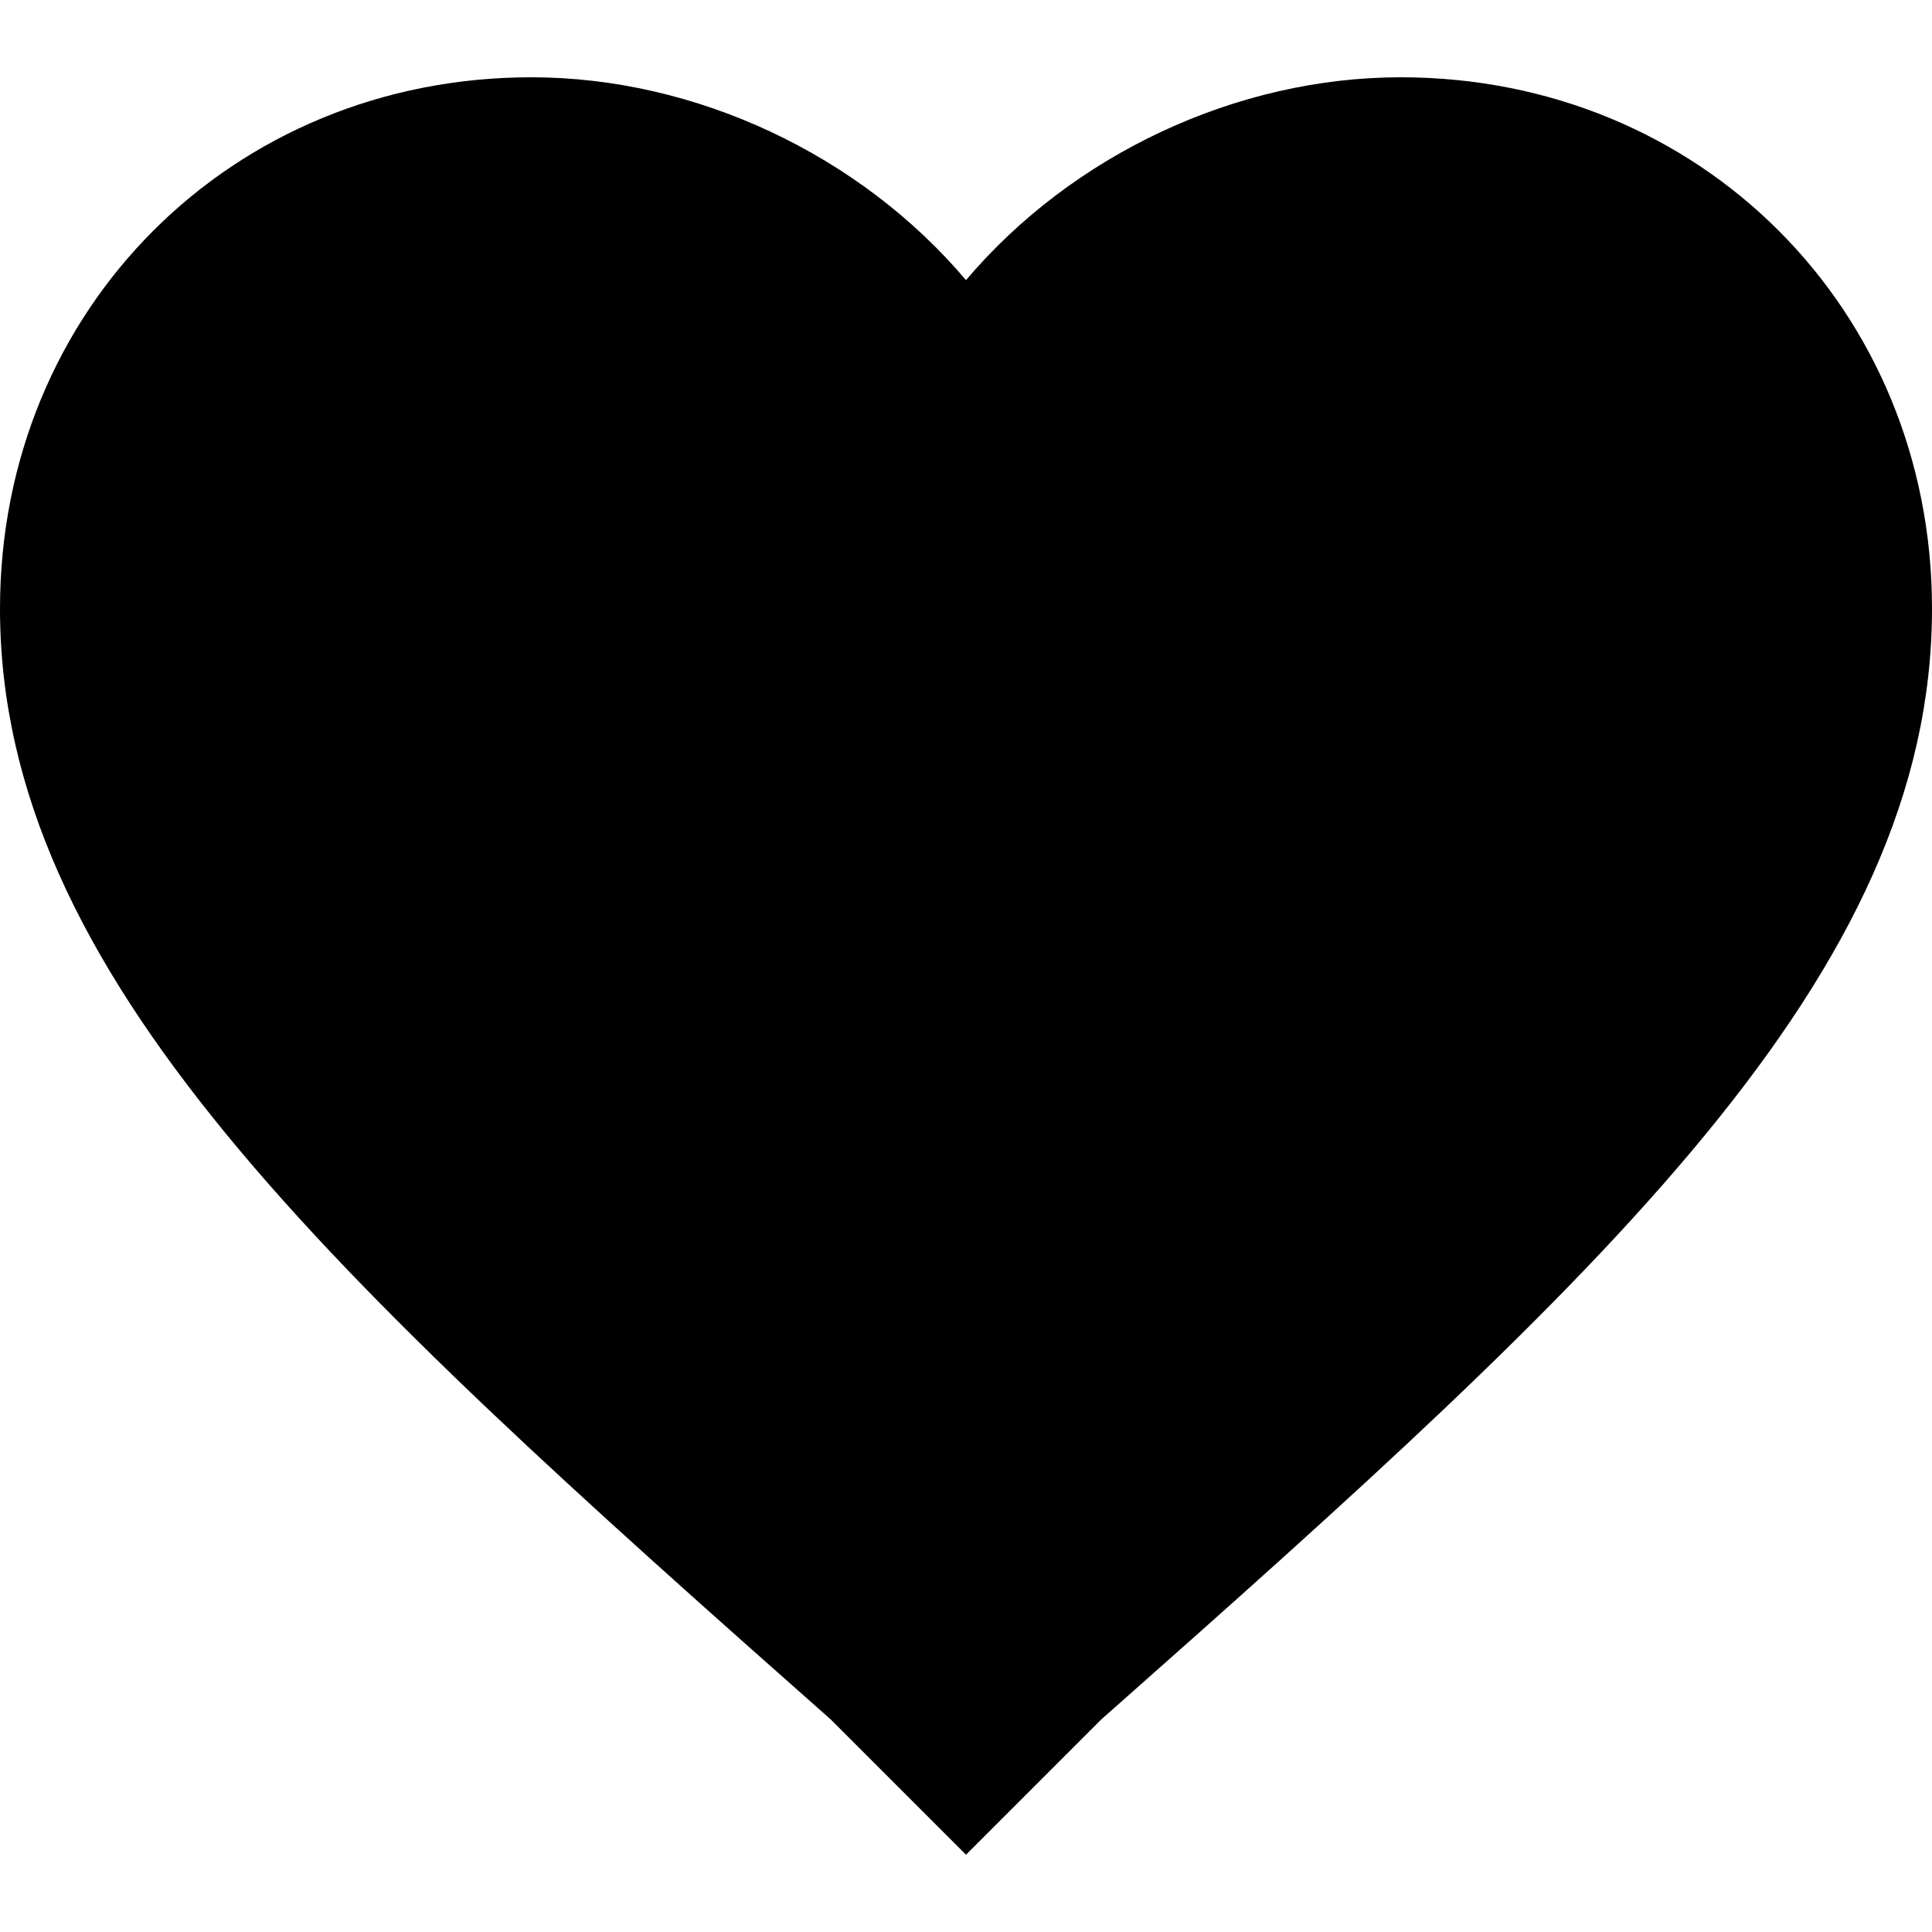
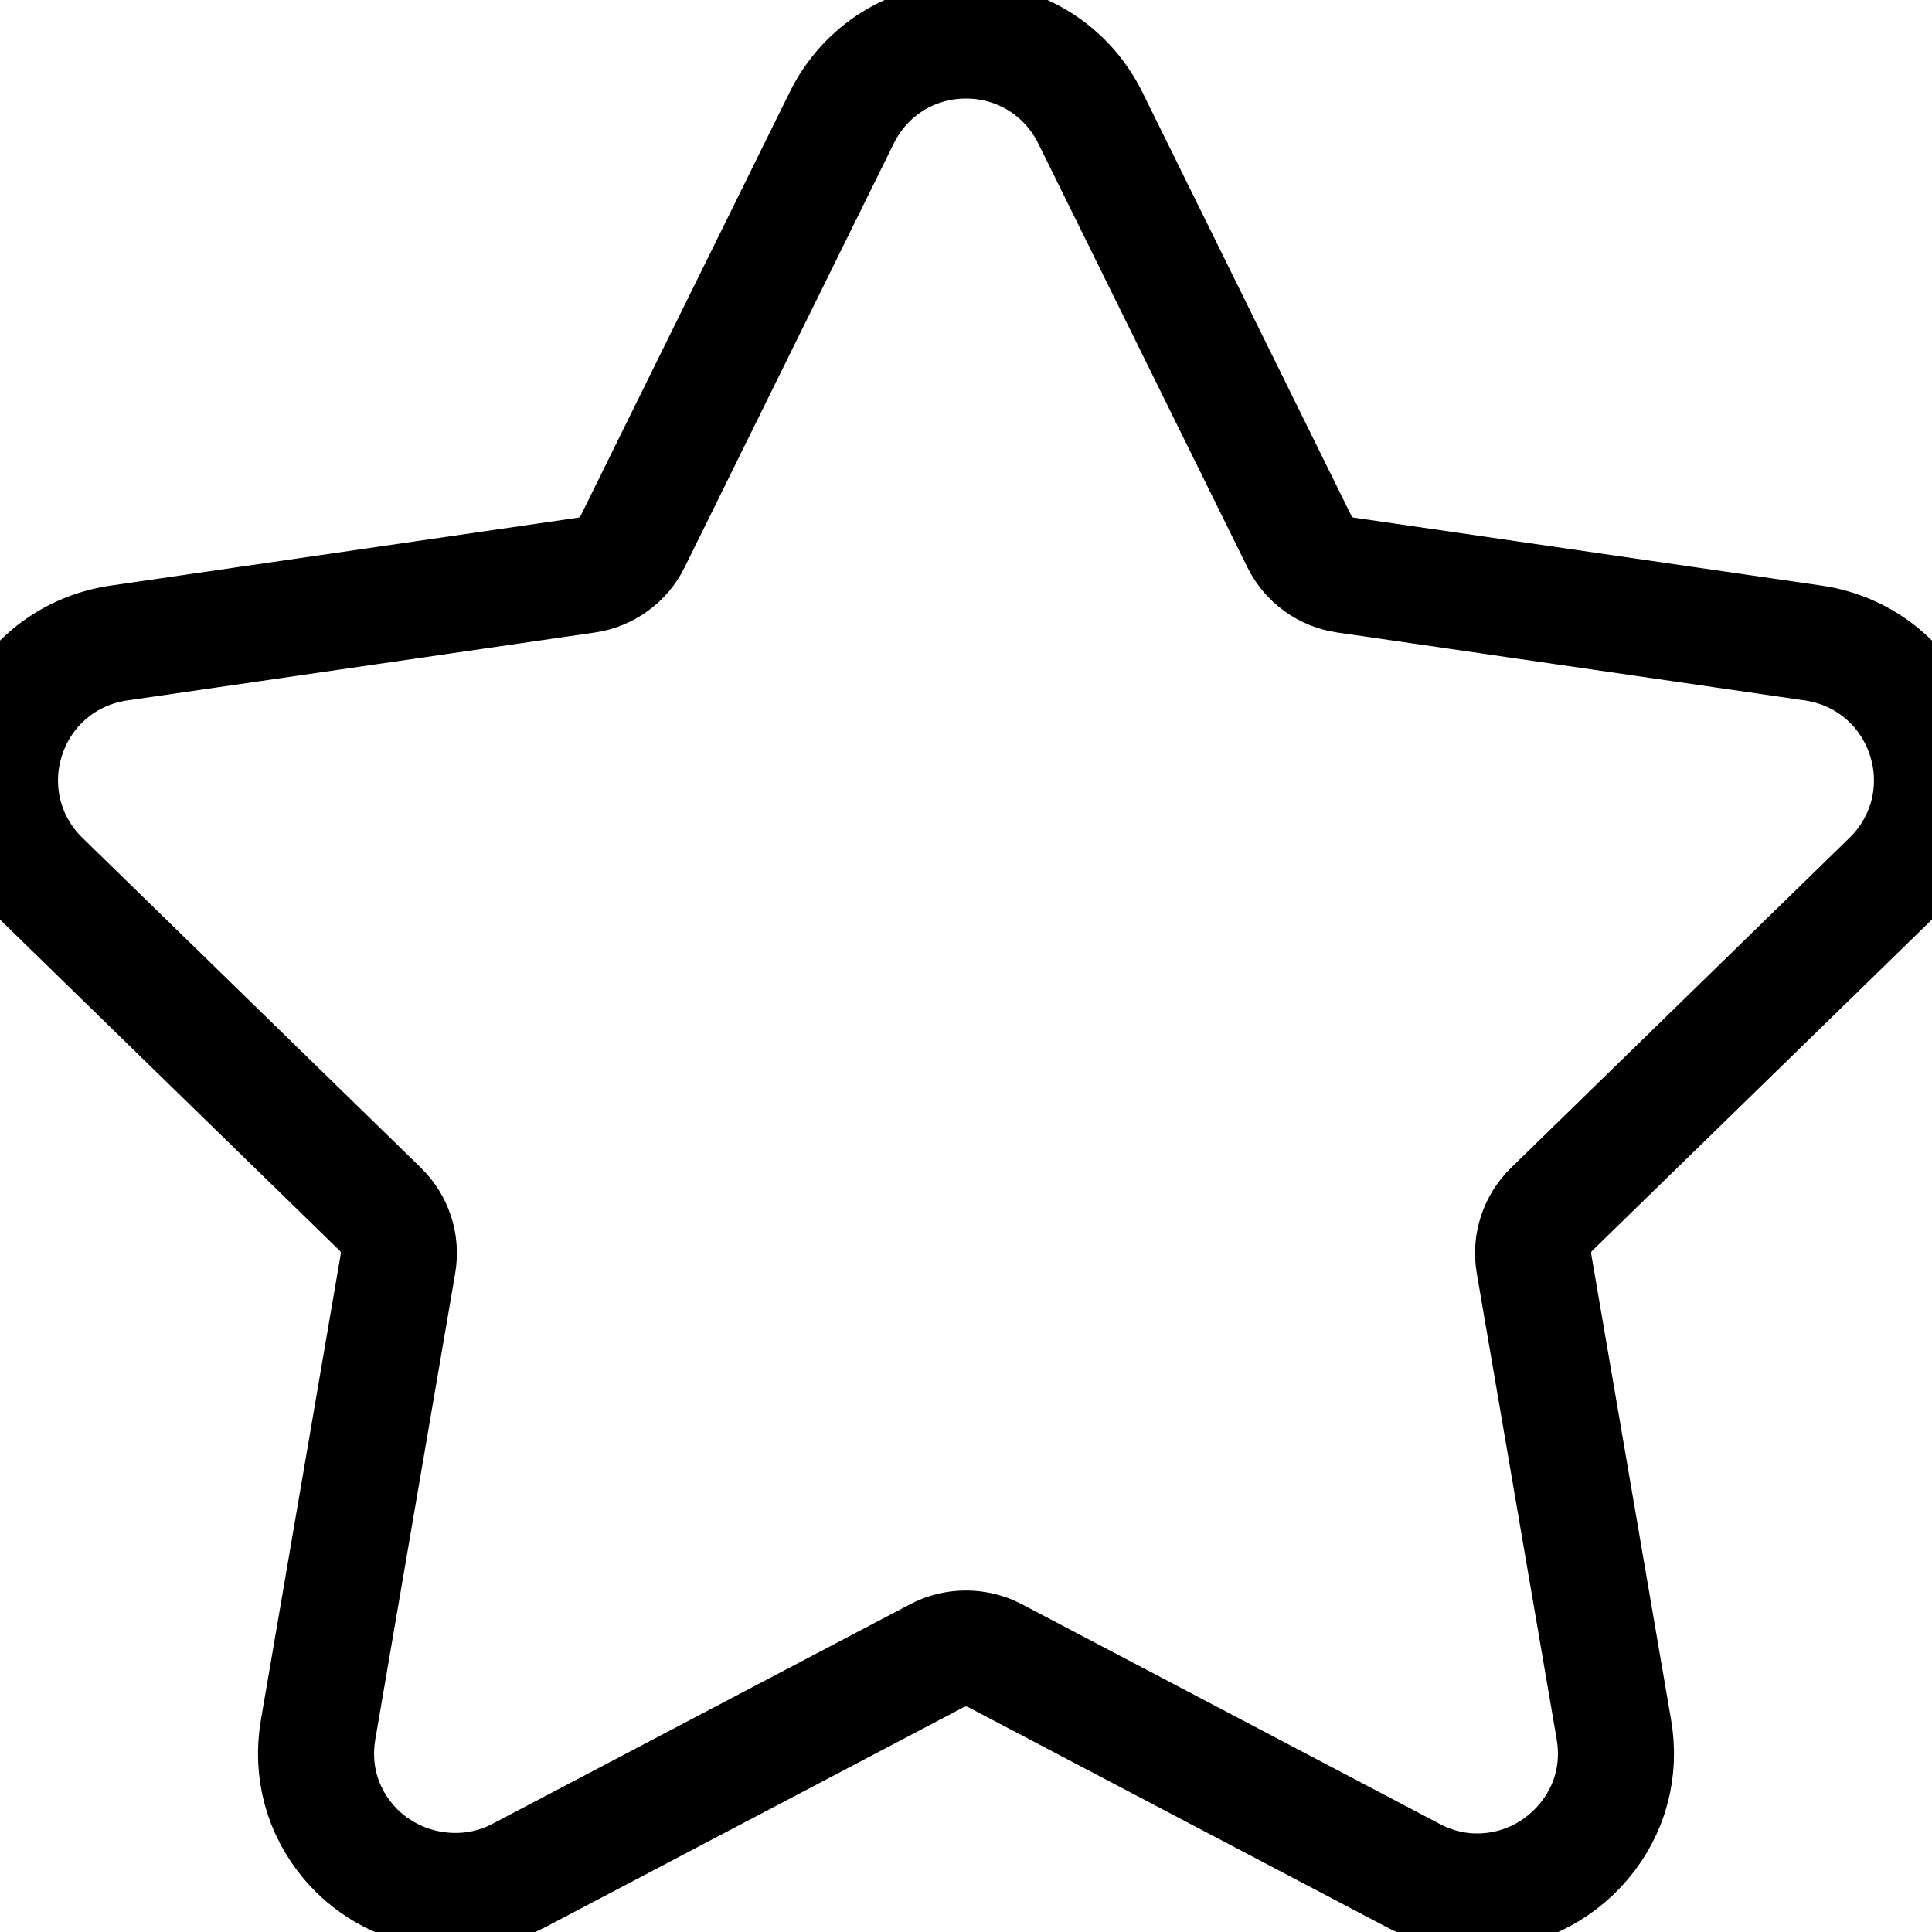
- <svg xmlns="http://www.w3.org/2000/svg" version="1.1" id="Capa_1" x="0px" y="0px" viewBox="0 0 510 510" style="enable-background:new 0 0 510 510;" xml:space="preserve">
-   <g>
-     <g id="favorite">
-       <path d="M255,489.6l-35.7-35.7C86.7,336.6,0,257.55,0,160.65C0,81.6,61.2,20.4,140.25,20.4c43.35,0,86.7,20.4,114.75,53.55    C283.05,40.8,326.4,20.4,369.75,20.4C448.8,20.4,510,81.6,510,160.65c0,96.9-86.7,175.95-219.3,293.25L255,489.6z" />
-     </g>
-   </g>
+ <svg xmlns="http://www.w3.org/2000/svg" version="1.1" id="Capa_1" x="0px" y="0px" viewBox="0 0 49.94 49.94" style="enable-background:new 0 0 49.94 49.94;" xml:space="preserve">
+   <path fill="transparent" stroke="black" stroke-width="3" fill-opacity="0" d="M48.856,22.73c0.983-0.958,1.33-2.364,0.906-3.671c-0.425-1.307-1.532-2.24-2.892-2.438l-12.092-1.757  c-0.515-0.075-0.96-0.398-1.19-0.865L28.182,3.043c-0.607-1.231-1.839-1.996-3.212-1.996c-1.372,0-2.604,0.765-3.211,1.996  L16.352,14c-0.23,0.467-0.676,0.79-1.191,0.865L3.069,16.622c-1.359,0.197-2.467,1.131-2.892,2.438  c-0.424,1.307-0.077,2.713,0.906,3.671l8.749,8.528c0.373,0.364,0.544,0.888,0.456,1.4L8.224,44.701  c-0.183,1.06,0.095,2.091,0.781,2.904c1.066,1.267,2.927,1.653,4.415,0.871l10.814-5.686c0.452-0.237,1.021-0.235,1.472,0  l10.815,5.686c0.526,0.277,1.087,0.417,1.666,0.417c1.057,0,2.059-0.47,2.748-1.288c0.687-0.813,0.964-1.846,0.781-2.904  l-2.065-12.042c-0.088-0.513,0.083-1.036,0.456-1.4L48.856,22.73z" />
  <g>
</g>
  <g>
</g>
  <g>
</g>
  <g>
</g>
  <g>
</g>
  <g>
</g>
  <g>
</g>
  <g>
</g>
  <g>
</g>
  <g>
</g>
  <g>
</g>
  <g>
</g>
  <g>
</g>
  <g>
</g>
  <g>
</g>
</svg>
